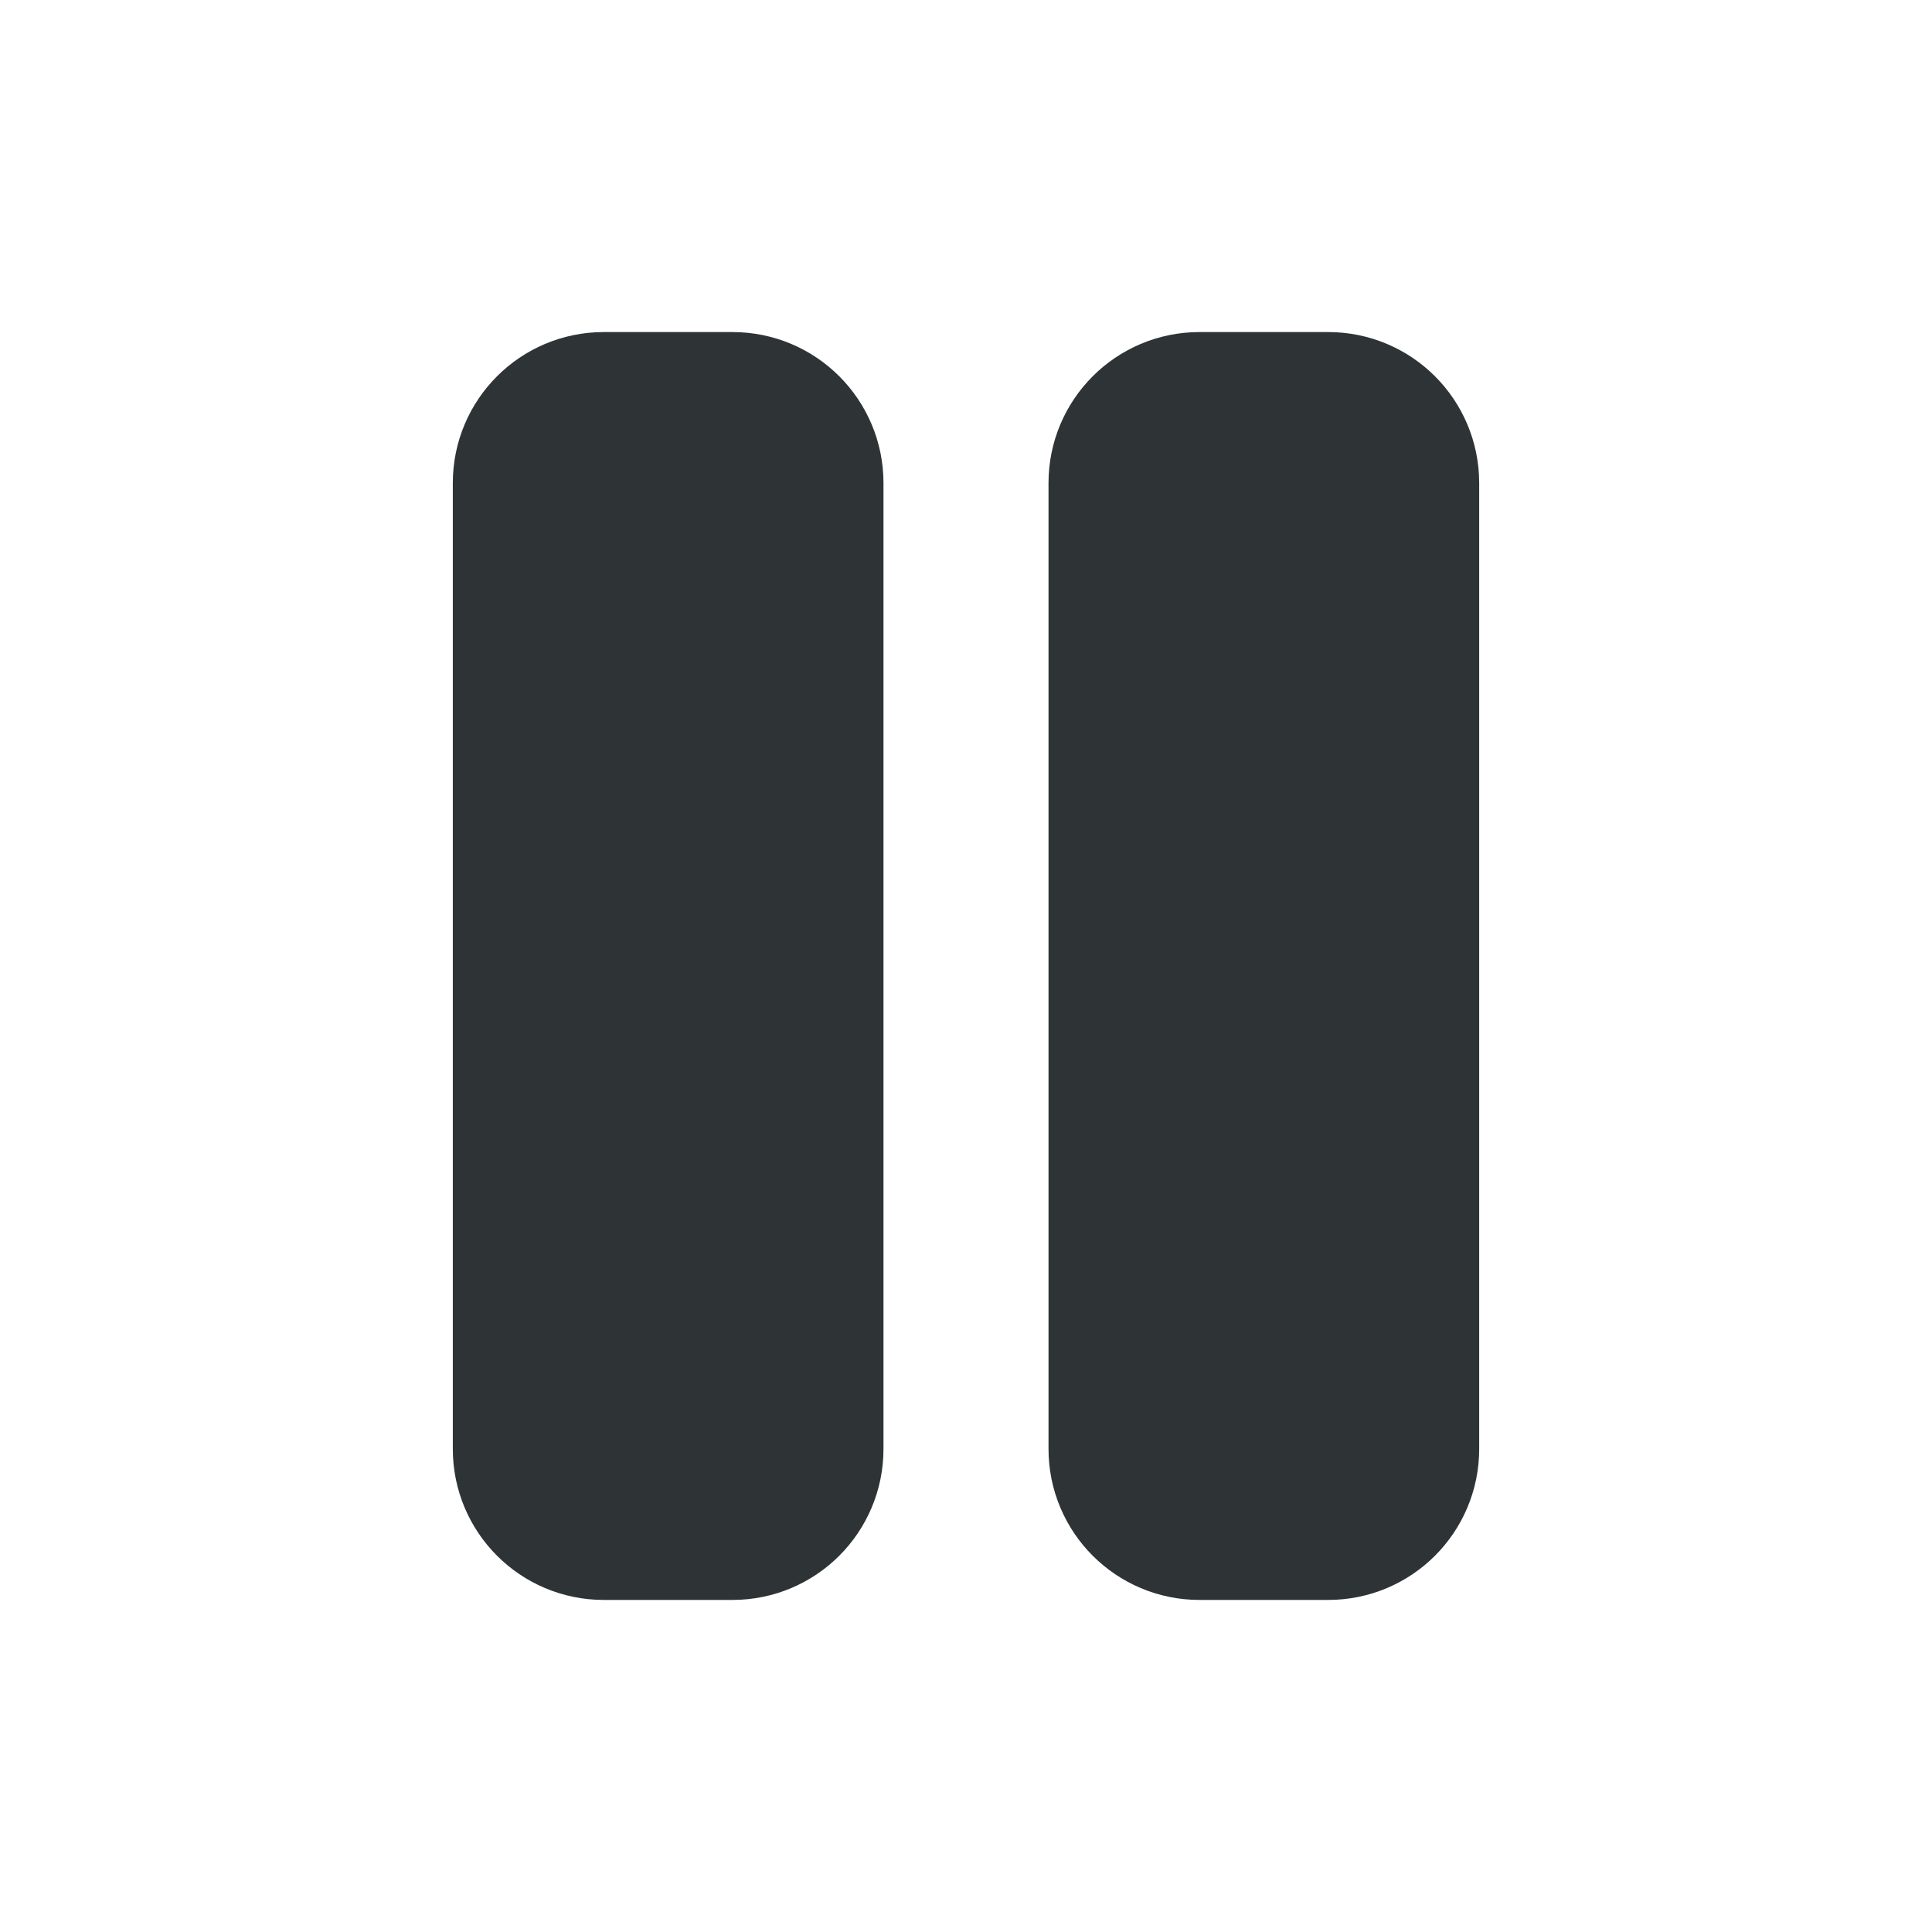
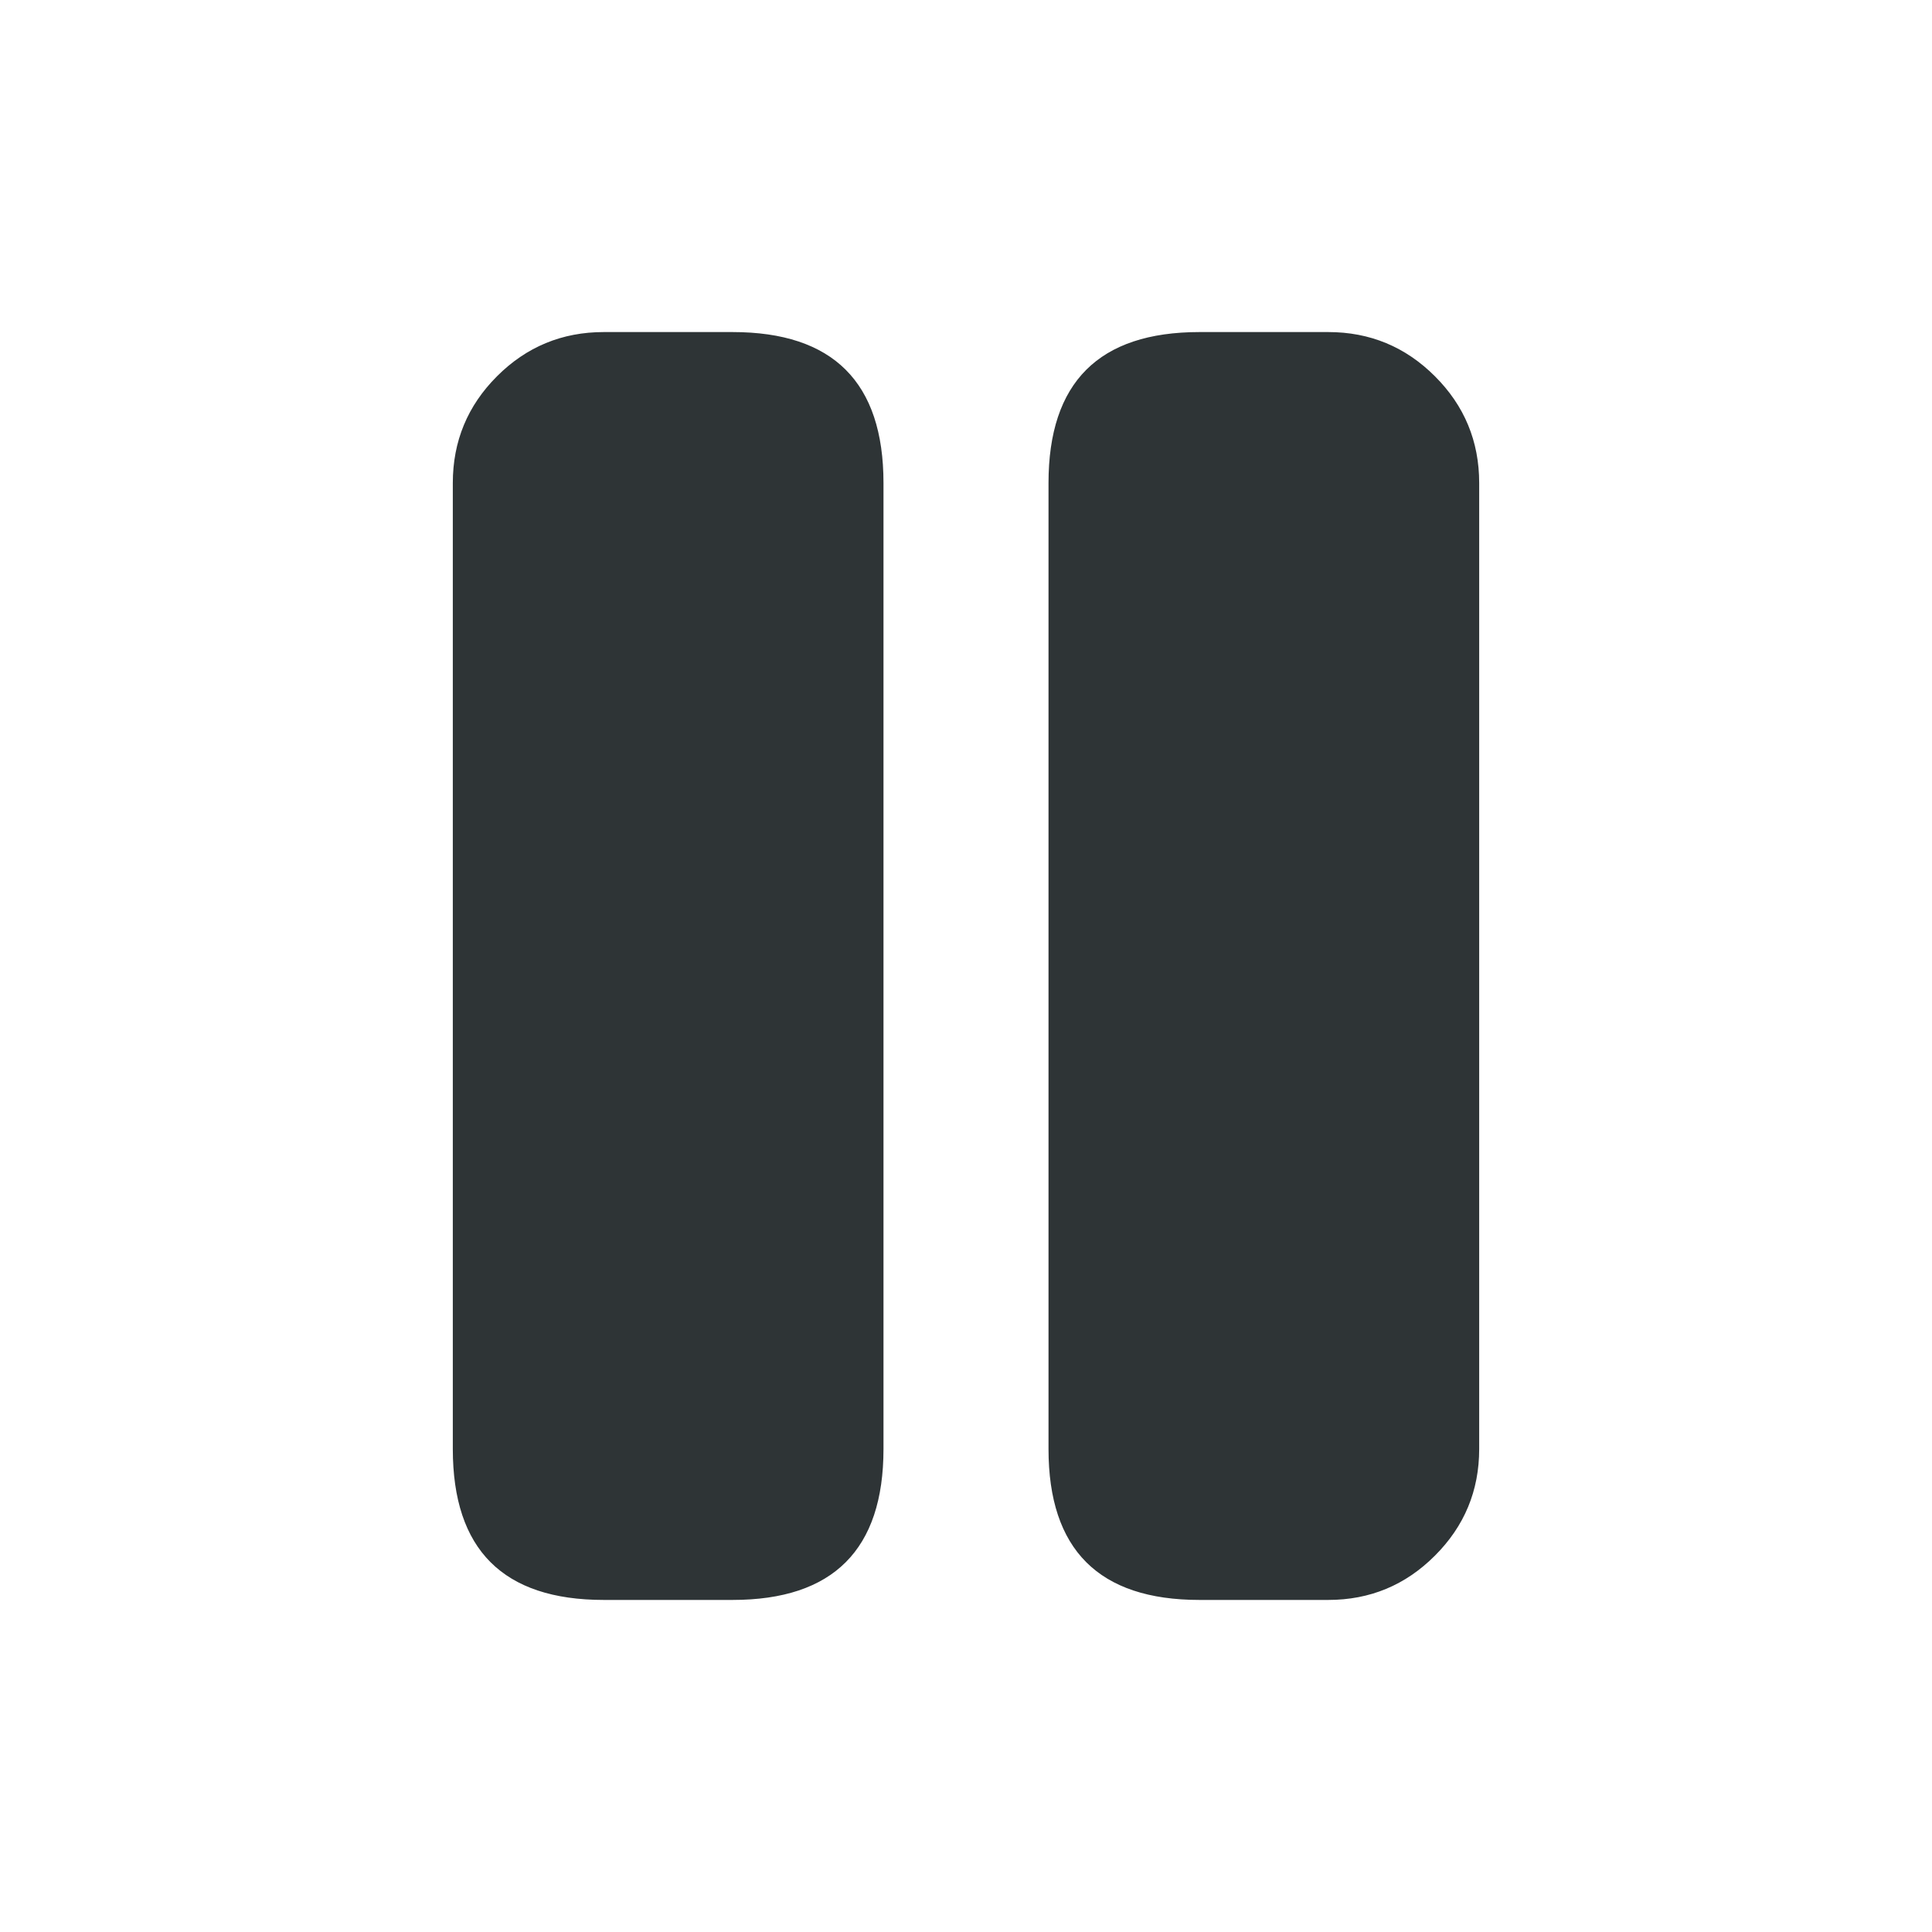
- <svg xmlns="http://www.w3.org/2000/svg" viewBox="0 0 24 24" fill="none" stroke="#2e3436" stroke-width="1.75" stroke-linecap="round" stroke-linejoin="round">
-   <rect x="6.5" y="5" width="3.6" height="14" rx="1" fill="#2e3436" />
-   <rect x="13.9" y="5" width="3.6" height="14" rx="1" fill="#2e3436" />
+ <svg xmlns="http://www.w3.org/2000/svg" viewBox="0 0 24 24">
+   <path fill="#2e3436" fill-rule="evenodd" d="M7.5 4.125L9.1 4.125Q10.975 4.125 10.975 6L10.975 18Q10.975 19.875 9.1 19.875L7.5 19.875Q5.625 19.875 5.625 18L5.625 6Q5.625 5.223 6.174 4.674Q6.723 4.125 7.5 4.125ZM14.9 4.125L16.5 4.125Q17.276 4.125 17.825 4.674Q18.375 5.223 18.375 6L18.375 18Q18.375 18.776 17.825 19.325Q17.276 19.875 16.5 19.875L14.9 19.875Q13.025 19.875 13.025 18L13.025 6Q13.025 4.125 14.9 4.125Z" />
</svg>
